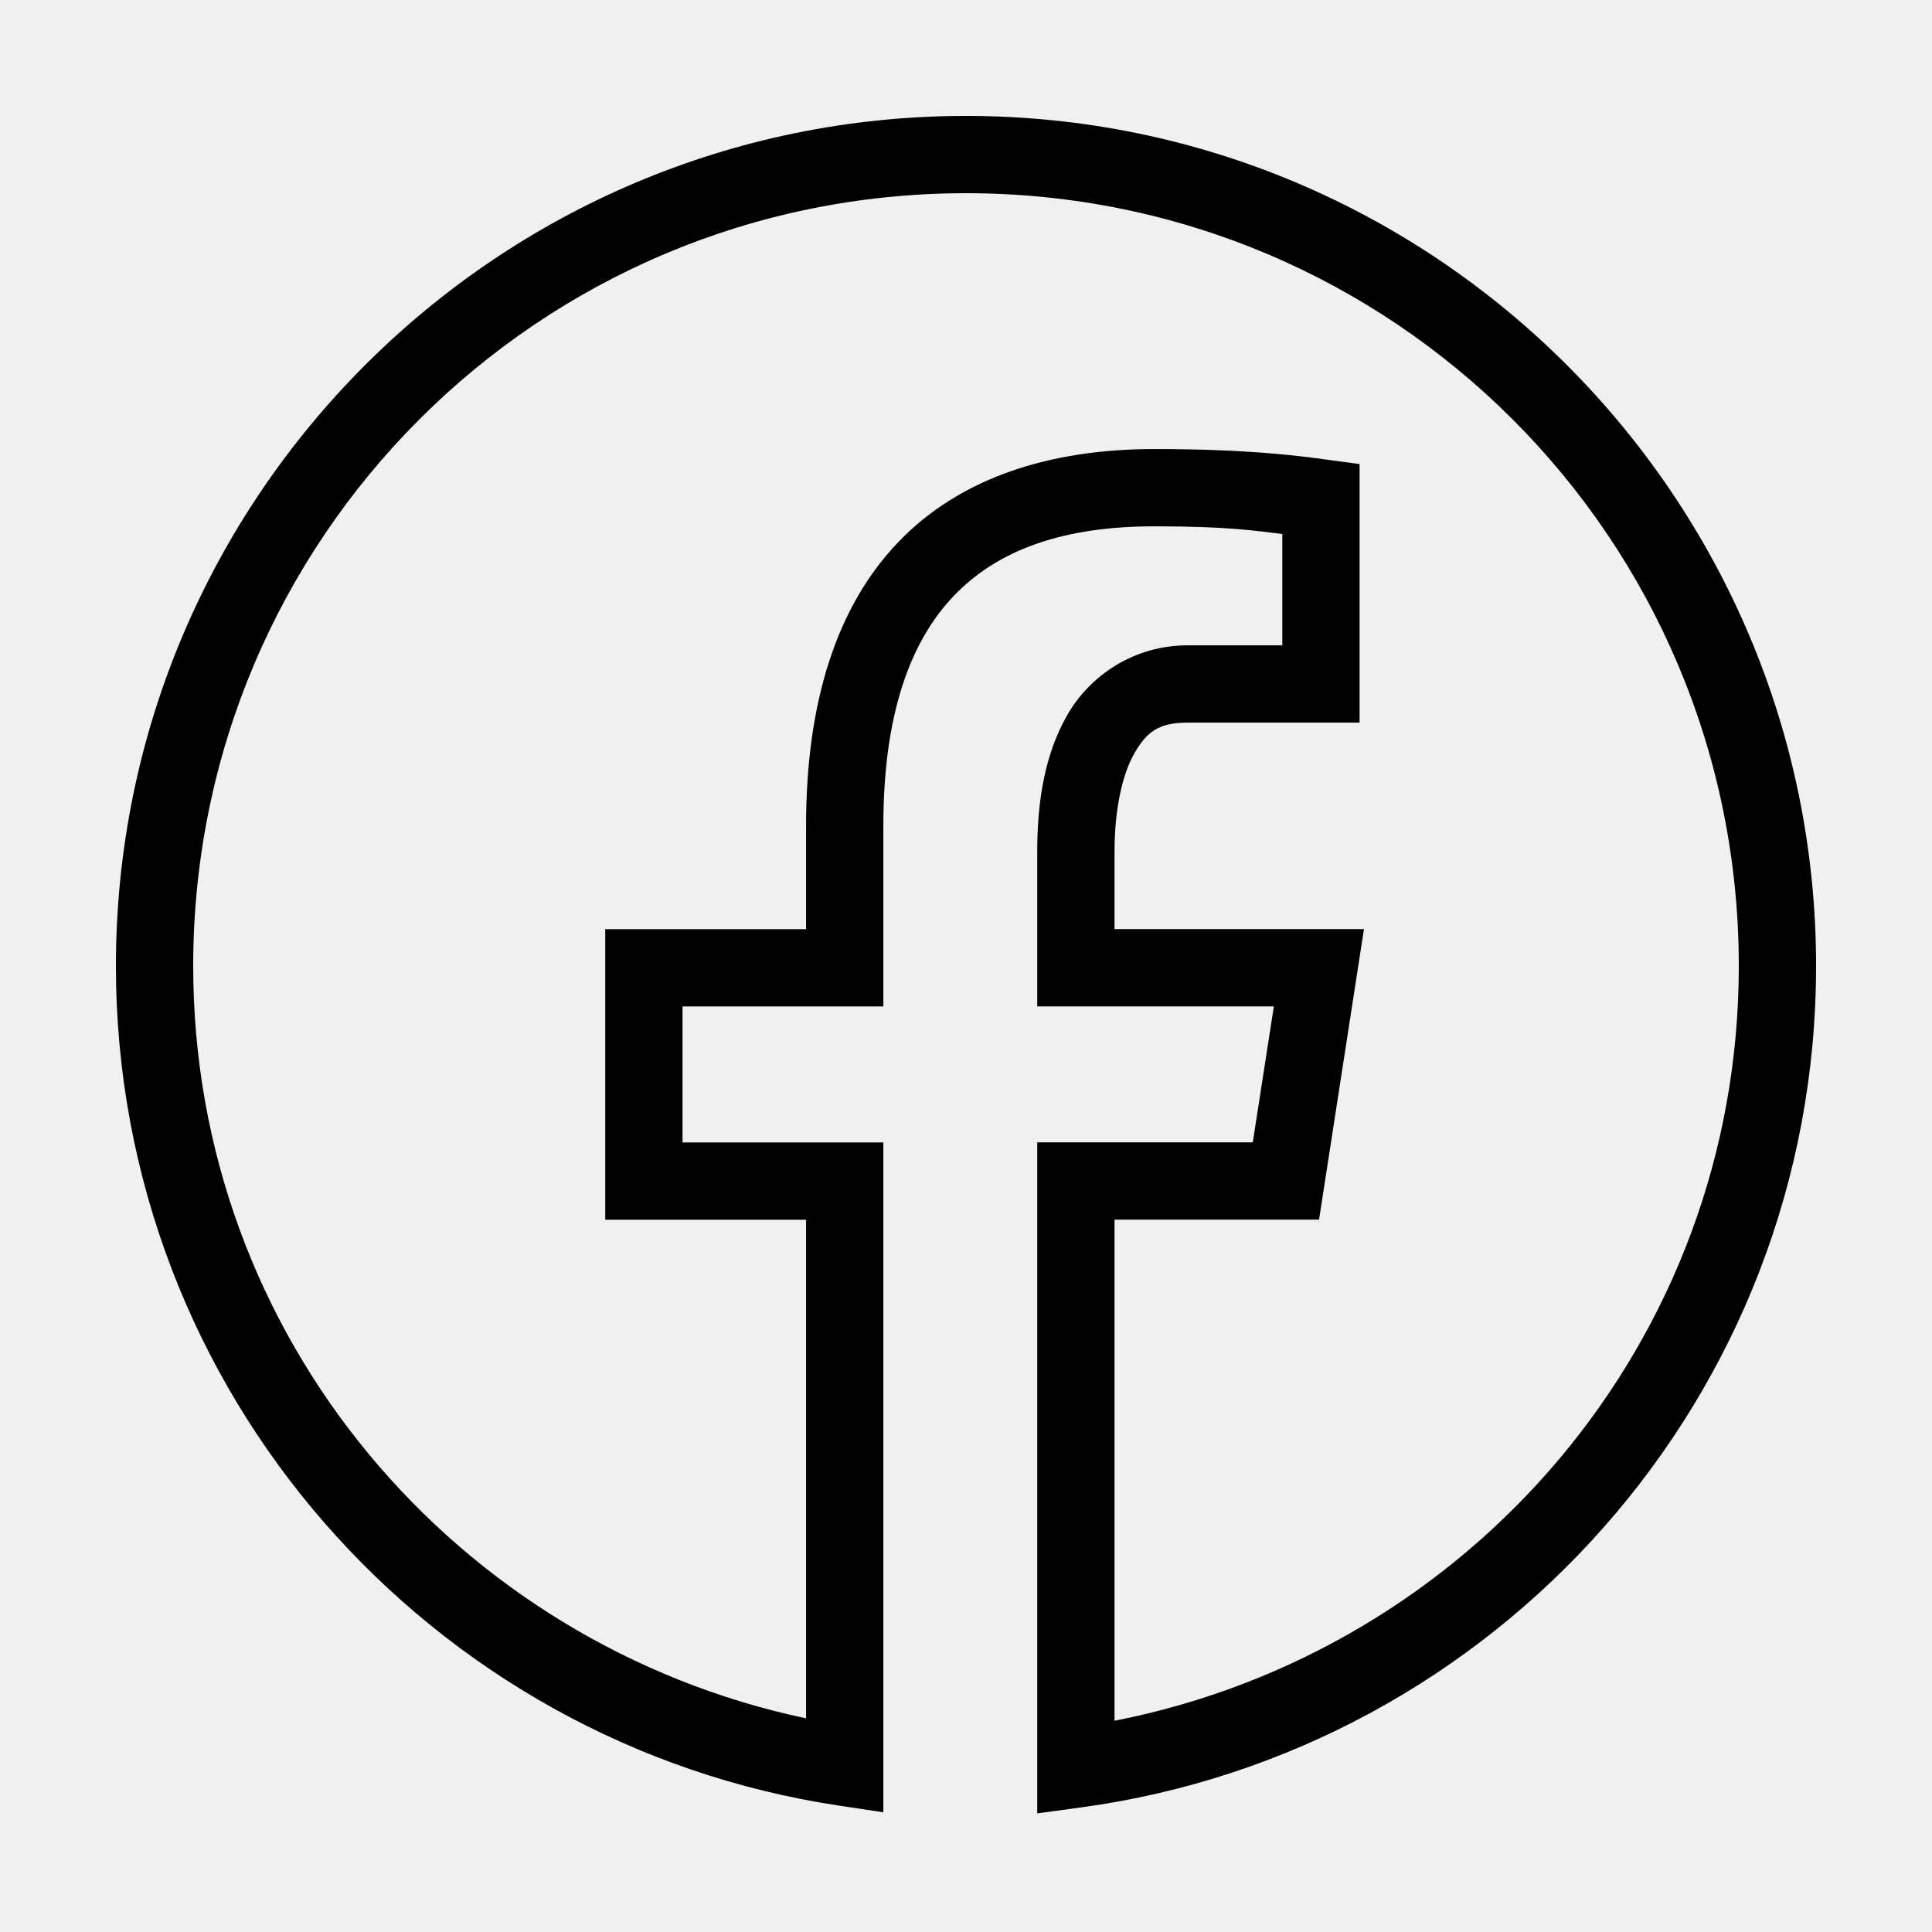
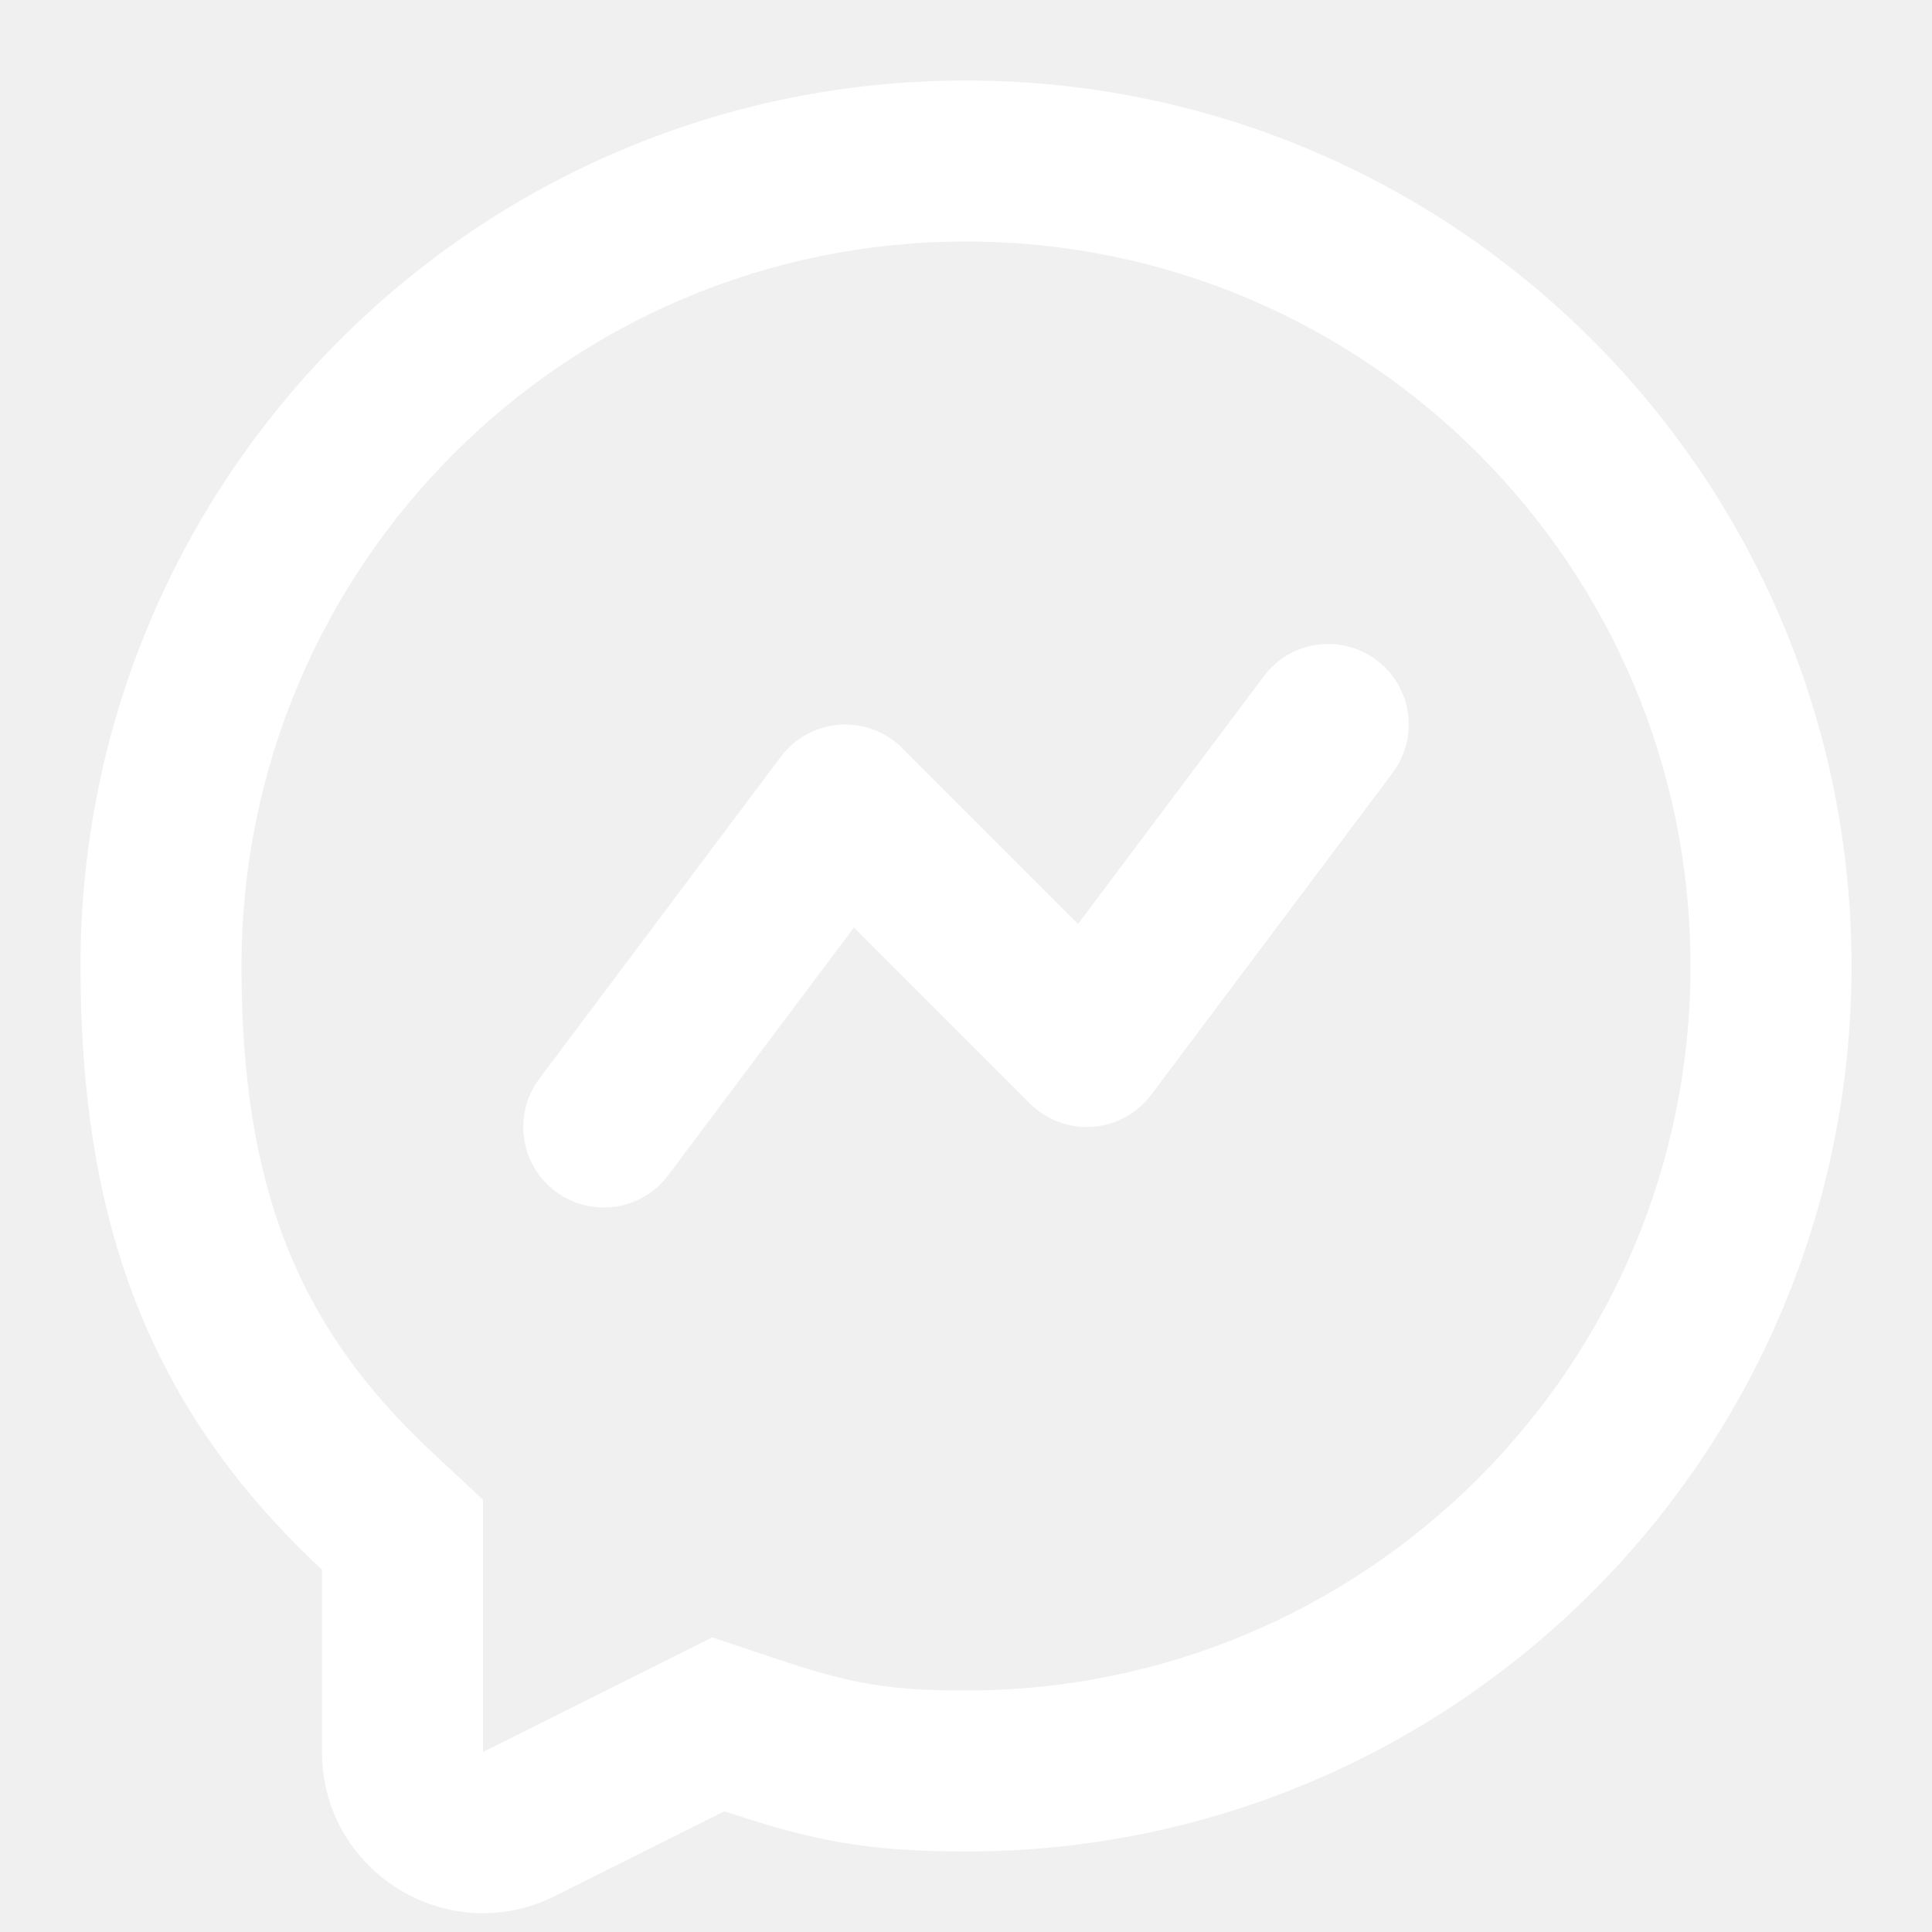
- <svg xmlns="http://www.w3.org/2000/svg" viewBox="0 0 50 50" width="50px" height="50px">
-   <path d="M 25 3 C 12.862 3 3 12.862 3 25 C 3 36.019 11.128 45.138 21.713 46.729 L 22.861 46.902 L 22.861 29.566 L 17.664 29.566 L 17.664 26.047 L 22.861 26.047 L 22.861 21.373 C 22.861 18.495 23.552 16.599 24.695 15.41 C 25.839 14.221 27.528 13.621 29.879 13.621 C 31.759 13.621 32.49 13.735 33.186 13.82 L 33.186 16.701 L 30.738 16.701 C 29.35 16.701 28.21 17.476 27.619 18.508 C 27.028 19.54 26.844 20.772 26.844 22.027 L 26.844 26.045 L 32.967 26.045 L 32.422 29.564 L 26.844 29.564 L 26.844 46.93 L 27.979 46.775 C 38.714 45.319 47 36.127 47 25 C 47 12.862 37.138 3 25 3 z M 25 5 C 36.058 5 45 13.942 45 25 C 45 34.73 38.036 42.732 28.844 44.533 L 28.844 31.564 L 34.137 31.564 L 35.299 24.045 L 28.844 24.045 L 28.844 22.027 C 28.844 20.99 29.034 20.06 29.354 19.502 C 29.673 18.944 29.982 18.701 30.738 18.701 L 35.186 18.701 L 35.186 12.01 L 34.318 11.893 C 33.719 11.811 32.349 11.621 29.879 11.621 C 27.176 11.621 24.856 12.357 23.254 14.023 C 21.652 15.689 20.861 18.17 20.861 21.373 L 20.861 24.047 L 15.664 24.047 L 15.664 31.566 L 20.861 31.566 L 20.861 44.471 C 11.817 42.555 5 34.624 5 25 C 5 13.942 13.942 5 25 5 z" />
+ <svg xmlns="http://www.w3.org/2000/svg" width="800px" height="800px" viewBox="0 0 24 24" fill="none">
+   <g id="SVGRepo_bgCarrier" stroke-width="0" />
+   <g id="SVGRepo_tracerCarrier" stroke-linecap="round" stroke-linejoin="round" />
+   <g id="SVGRepo_iconCarrier">
+     <path d="M17.3 9.6C17.631 9.158 17.542 8.531 17.1 8.2C16.658 7.869 16.031 7.958 15.7 8.4L13.392 11.478L11.207 9.293C11.002 9.088 10.718 8.982 10.429 9.003C10.14 9.023 9.874 9.168 9.7 9.4L6.7 13.4C6.369 13.842 6.458 14.469 6.9 14.8C7.342 15.131 7.969 15.042 8.3 14.6L10.608 11.522L12.793 13.707C12.998 13.912 13.282 14.018 13.571 13.998C13.86 13.977 14.126 13.832 14.3 13.6L17.3 9.6Z" fill="#ffffff" />
+     <path fill-rule="evenodd" clip-rule="evenodd" d="M12 23C10.776 23 10.099 22.869 9 22.5L6.894 23.553C5.565 24.218 4 23.251 4 21.764V19.5C1.847 17.492 1 15.177 1 12C1 5.925 5.925 1 12 1C18.075 1 23 5.925 23 12C23 18.075 18.075 23 12 23ZM6 18.63L5.364 18.037C3.691 16.477 3 14.733 3 12C3 7.029 7.029 3 12 3C16.971 3 21 7.029 21 12C21 16.971 16.971 21 12 21C11.014 21 10.552 20.911 9.636 20.604L8.848 20.34L6 21.764V18.63Z" fill="#ffffff" />
+   </g>
</svg>
